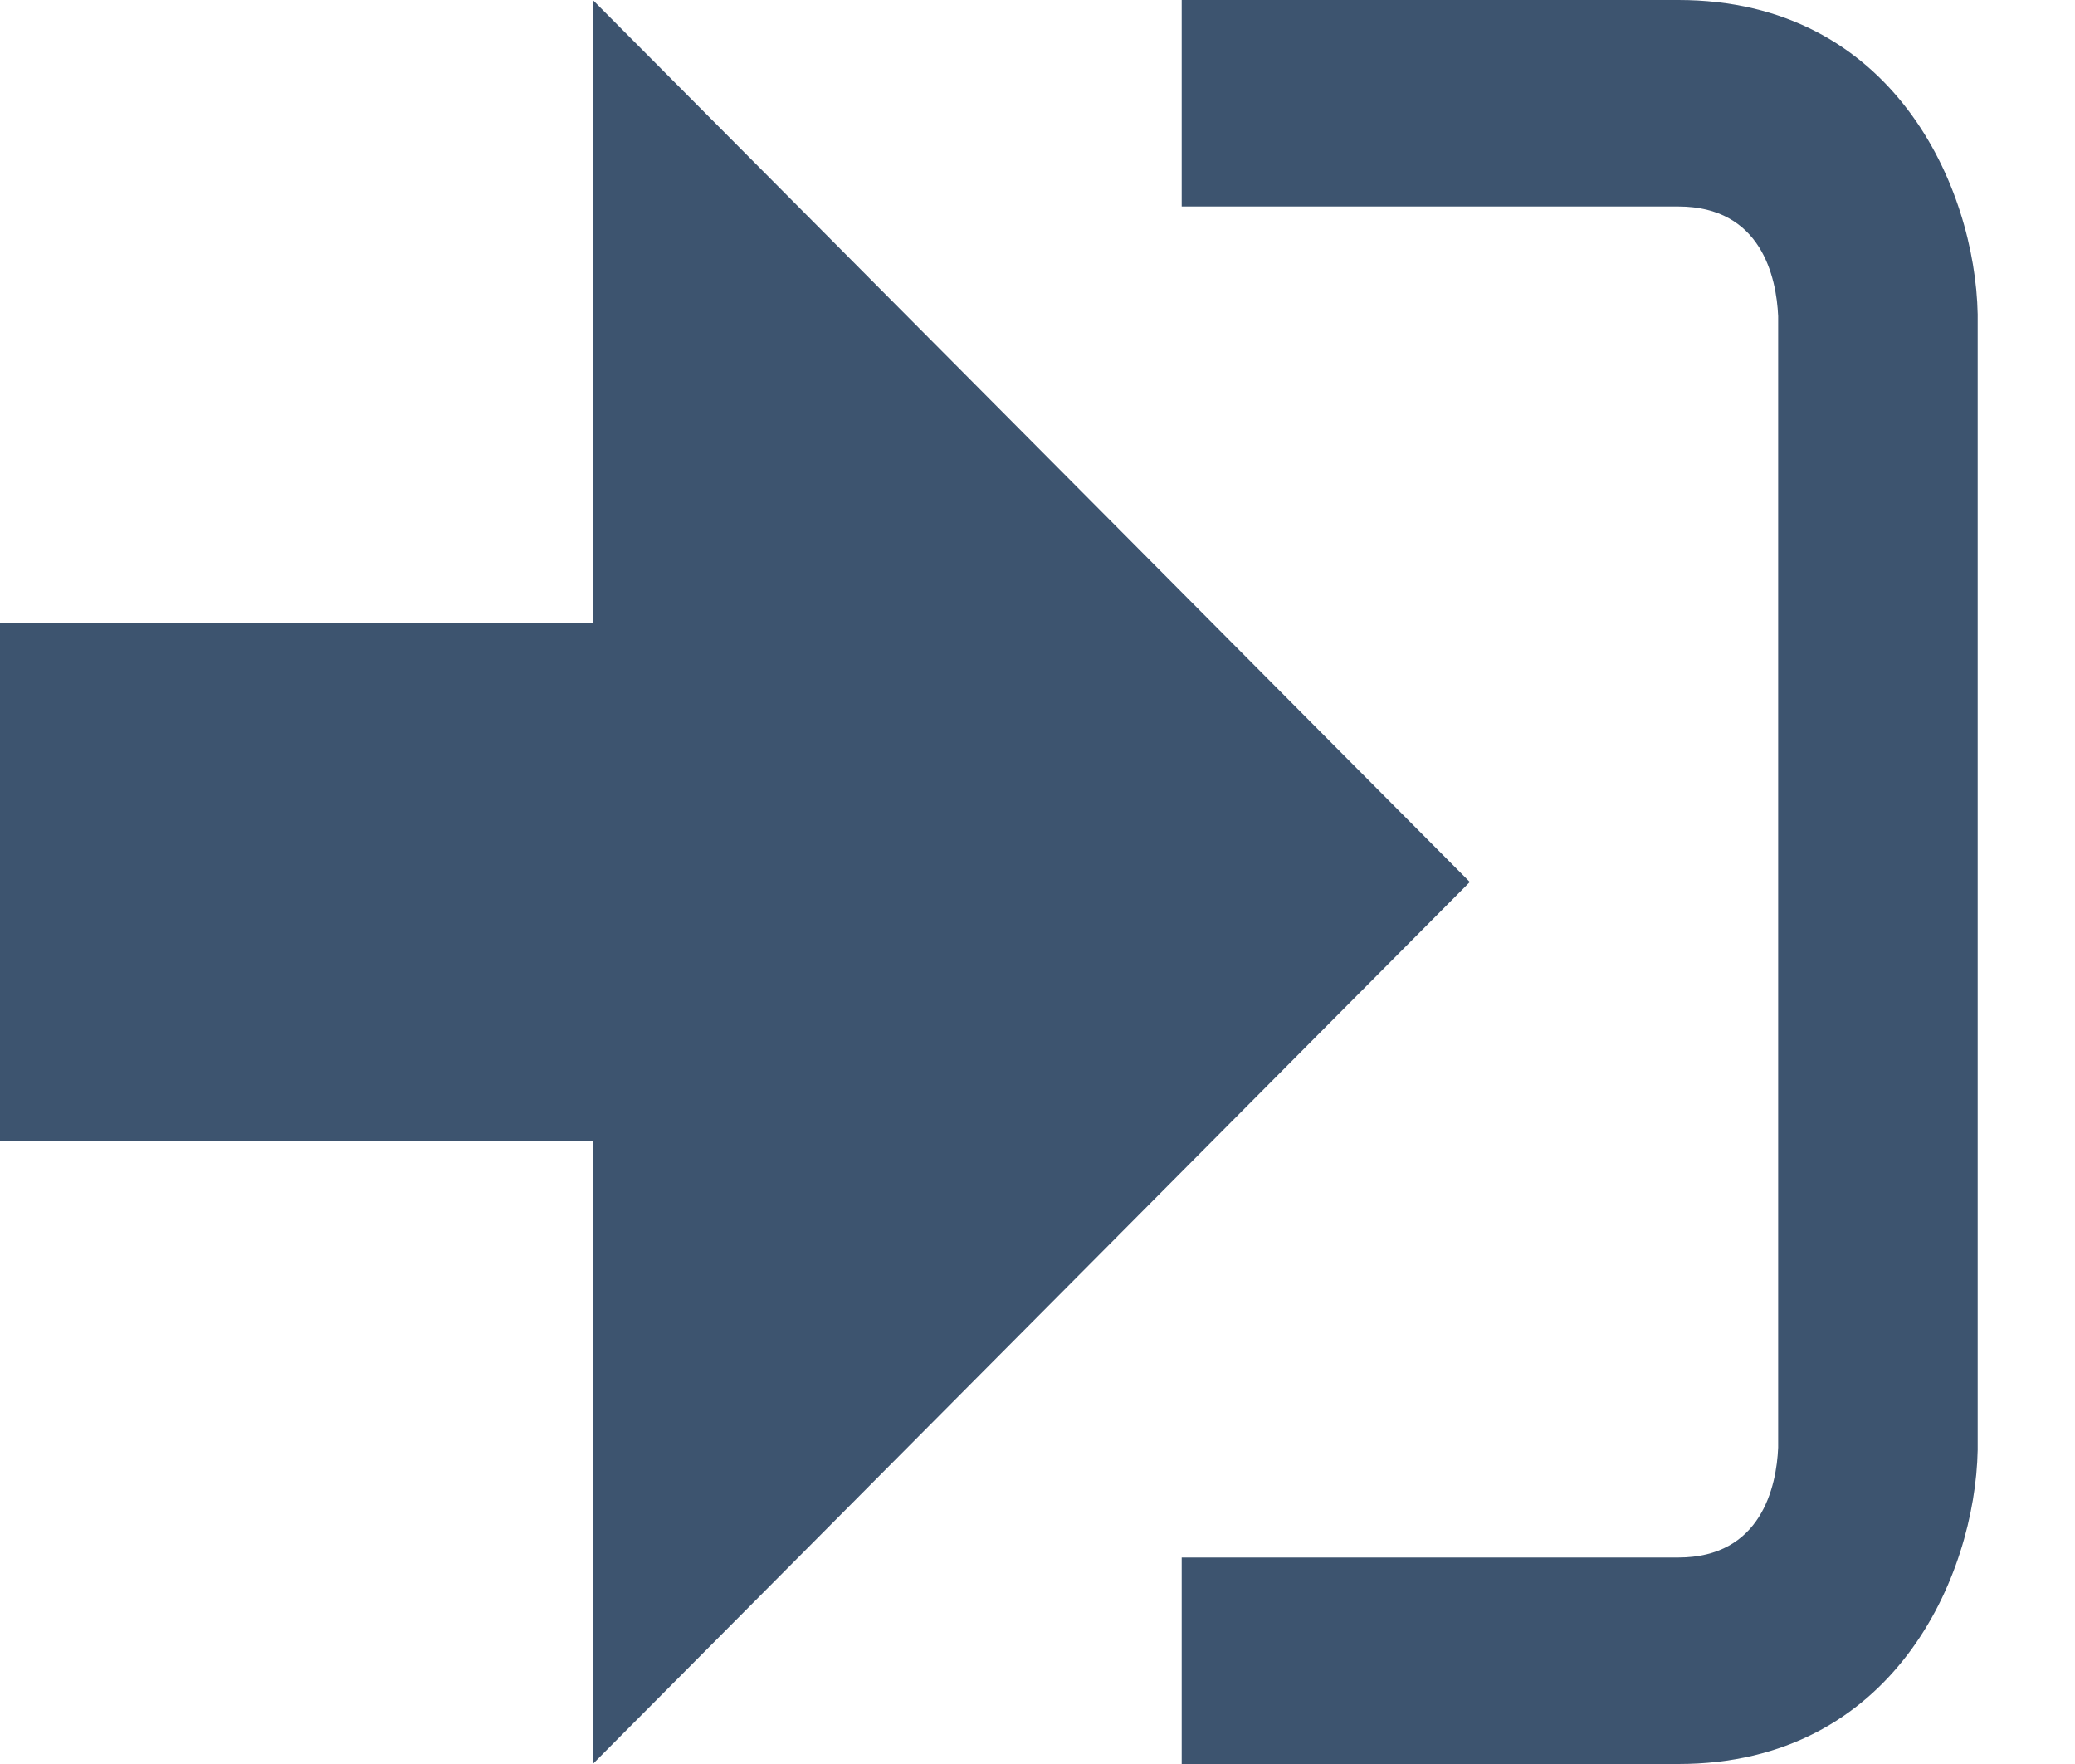
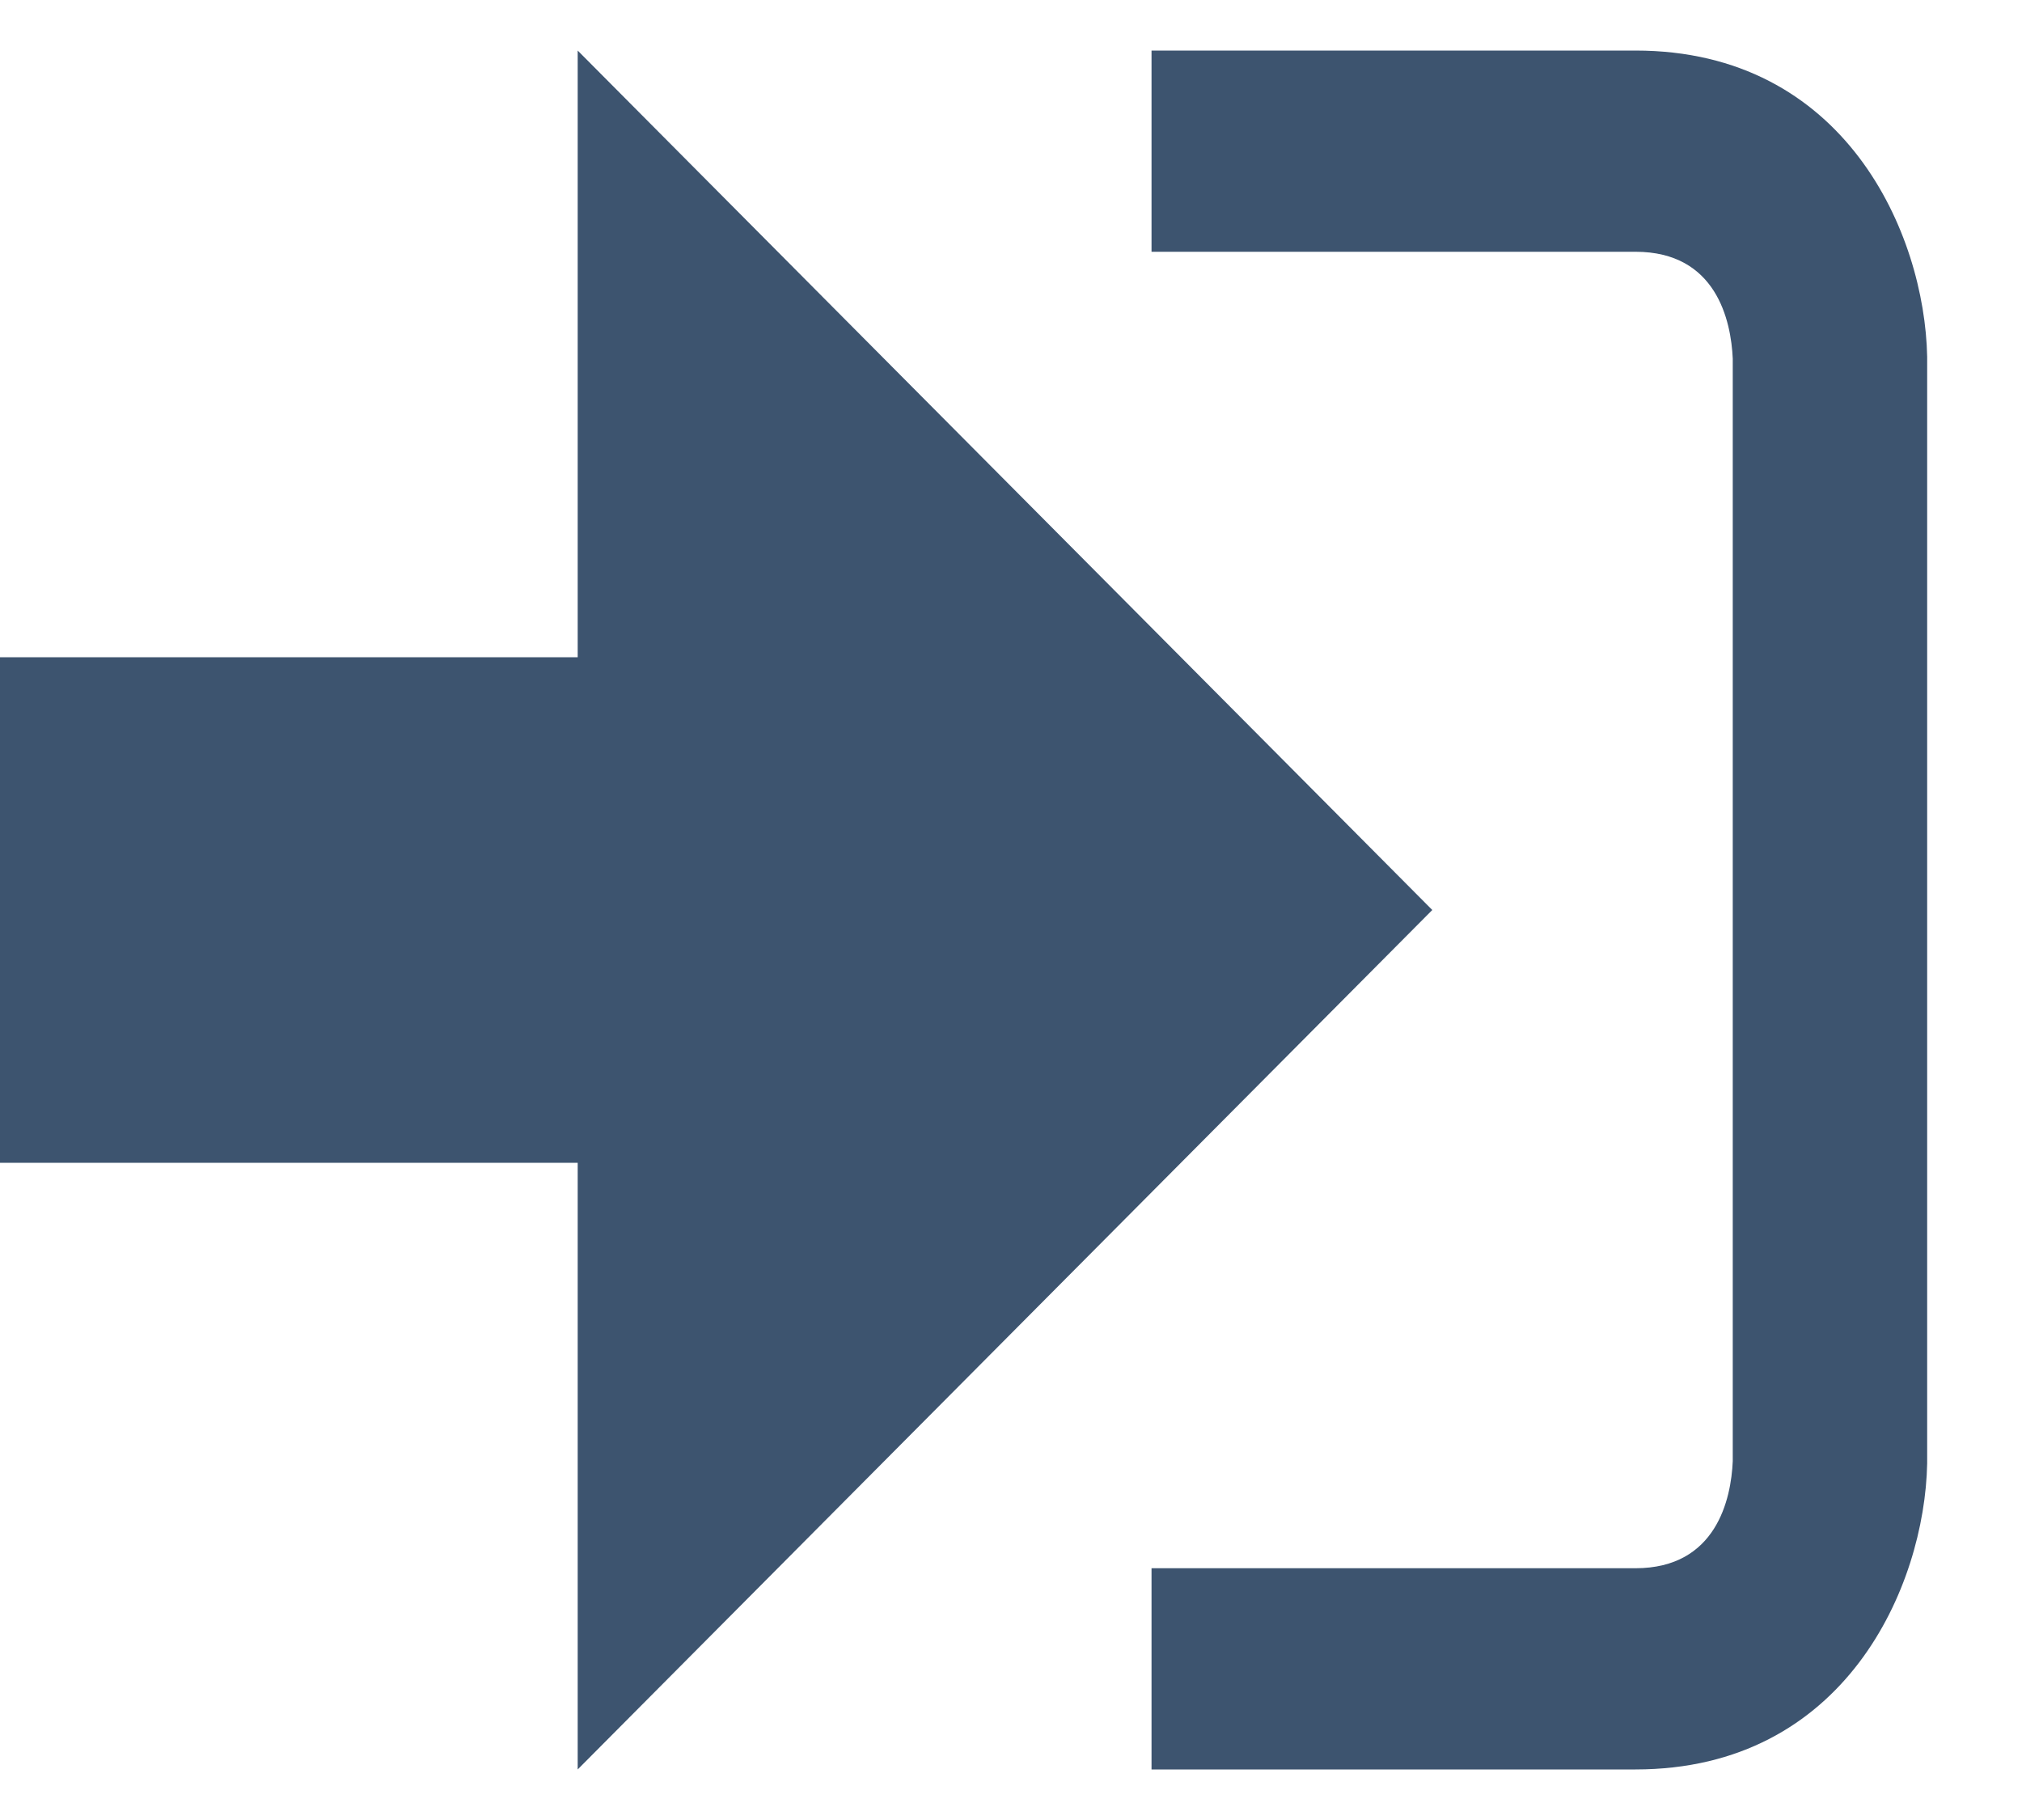
- <svg xmlns="http://www.w3.org/2000/svg" width="20" height="17" fill="none">
-   <path d="M14.167 8.5L5.714 0v6H0v5h5.714v6l8.453-8.5z" fill="#3D546F" />
-   <path d="M16.177 15.01H11.39V17h4.787c2.074 0 2.861-1.81 2.885-3.026V3.028C19.038 1.811 18.252 0 16.177 0H11.39v1.99h4.787c.8 0 .945.681.962 1.057v10.904c-.016.376-.163 1.059-.962 1.059z" fill="#3D546F" />
+ <svg xmlns="http://www.w3.org/2000/svg" width="20" height="18" fill="none">
+   <path d="M14.167 9L5.714.5v6H0v5h5.714v6L14.167 9z" fill="#3D546F" />
+   <path d="M16.177 15.51H11.39v1.99h4.787c2.074 0 2.861-1.81 2.885-3.026V3.528C19.038 2.311 18.252.5 16.177.5H11.39v1.99h4.787c.8 0 .945.681.962 1.057v10.904c-.016.376-.163 1.059-.962 1.059z" fill="#3D546F" />
</svg>
